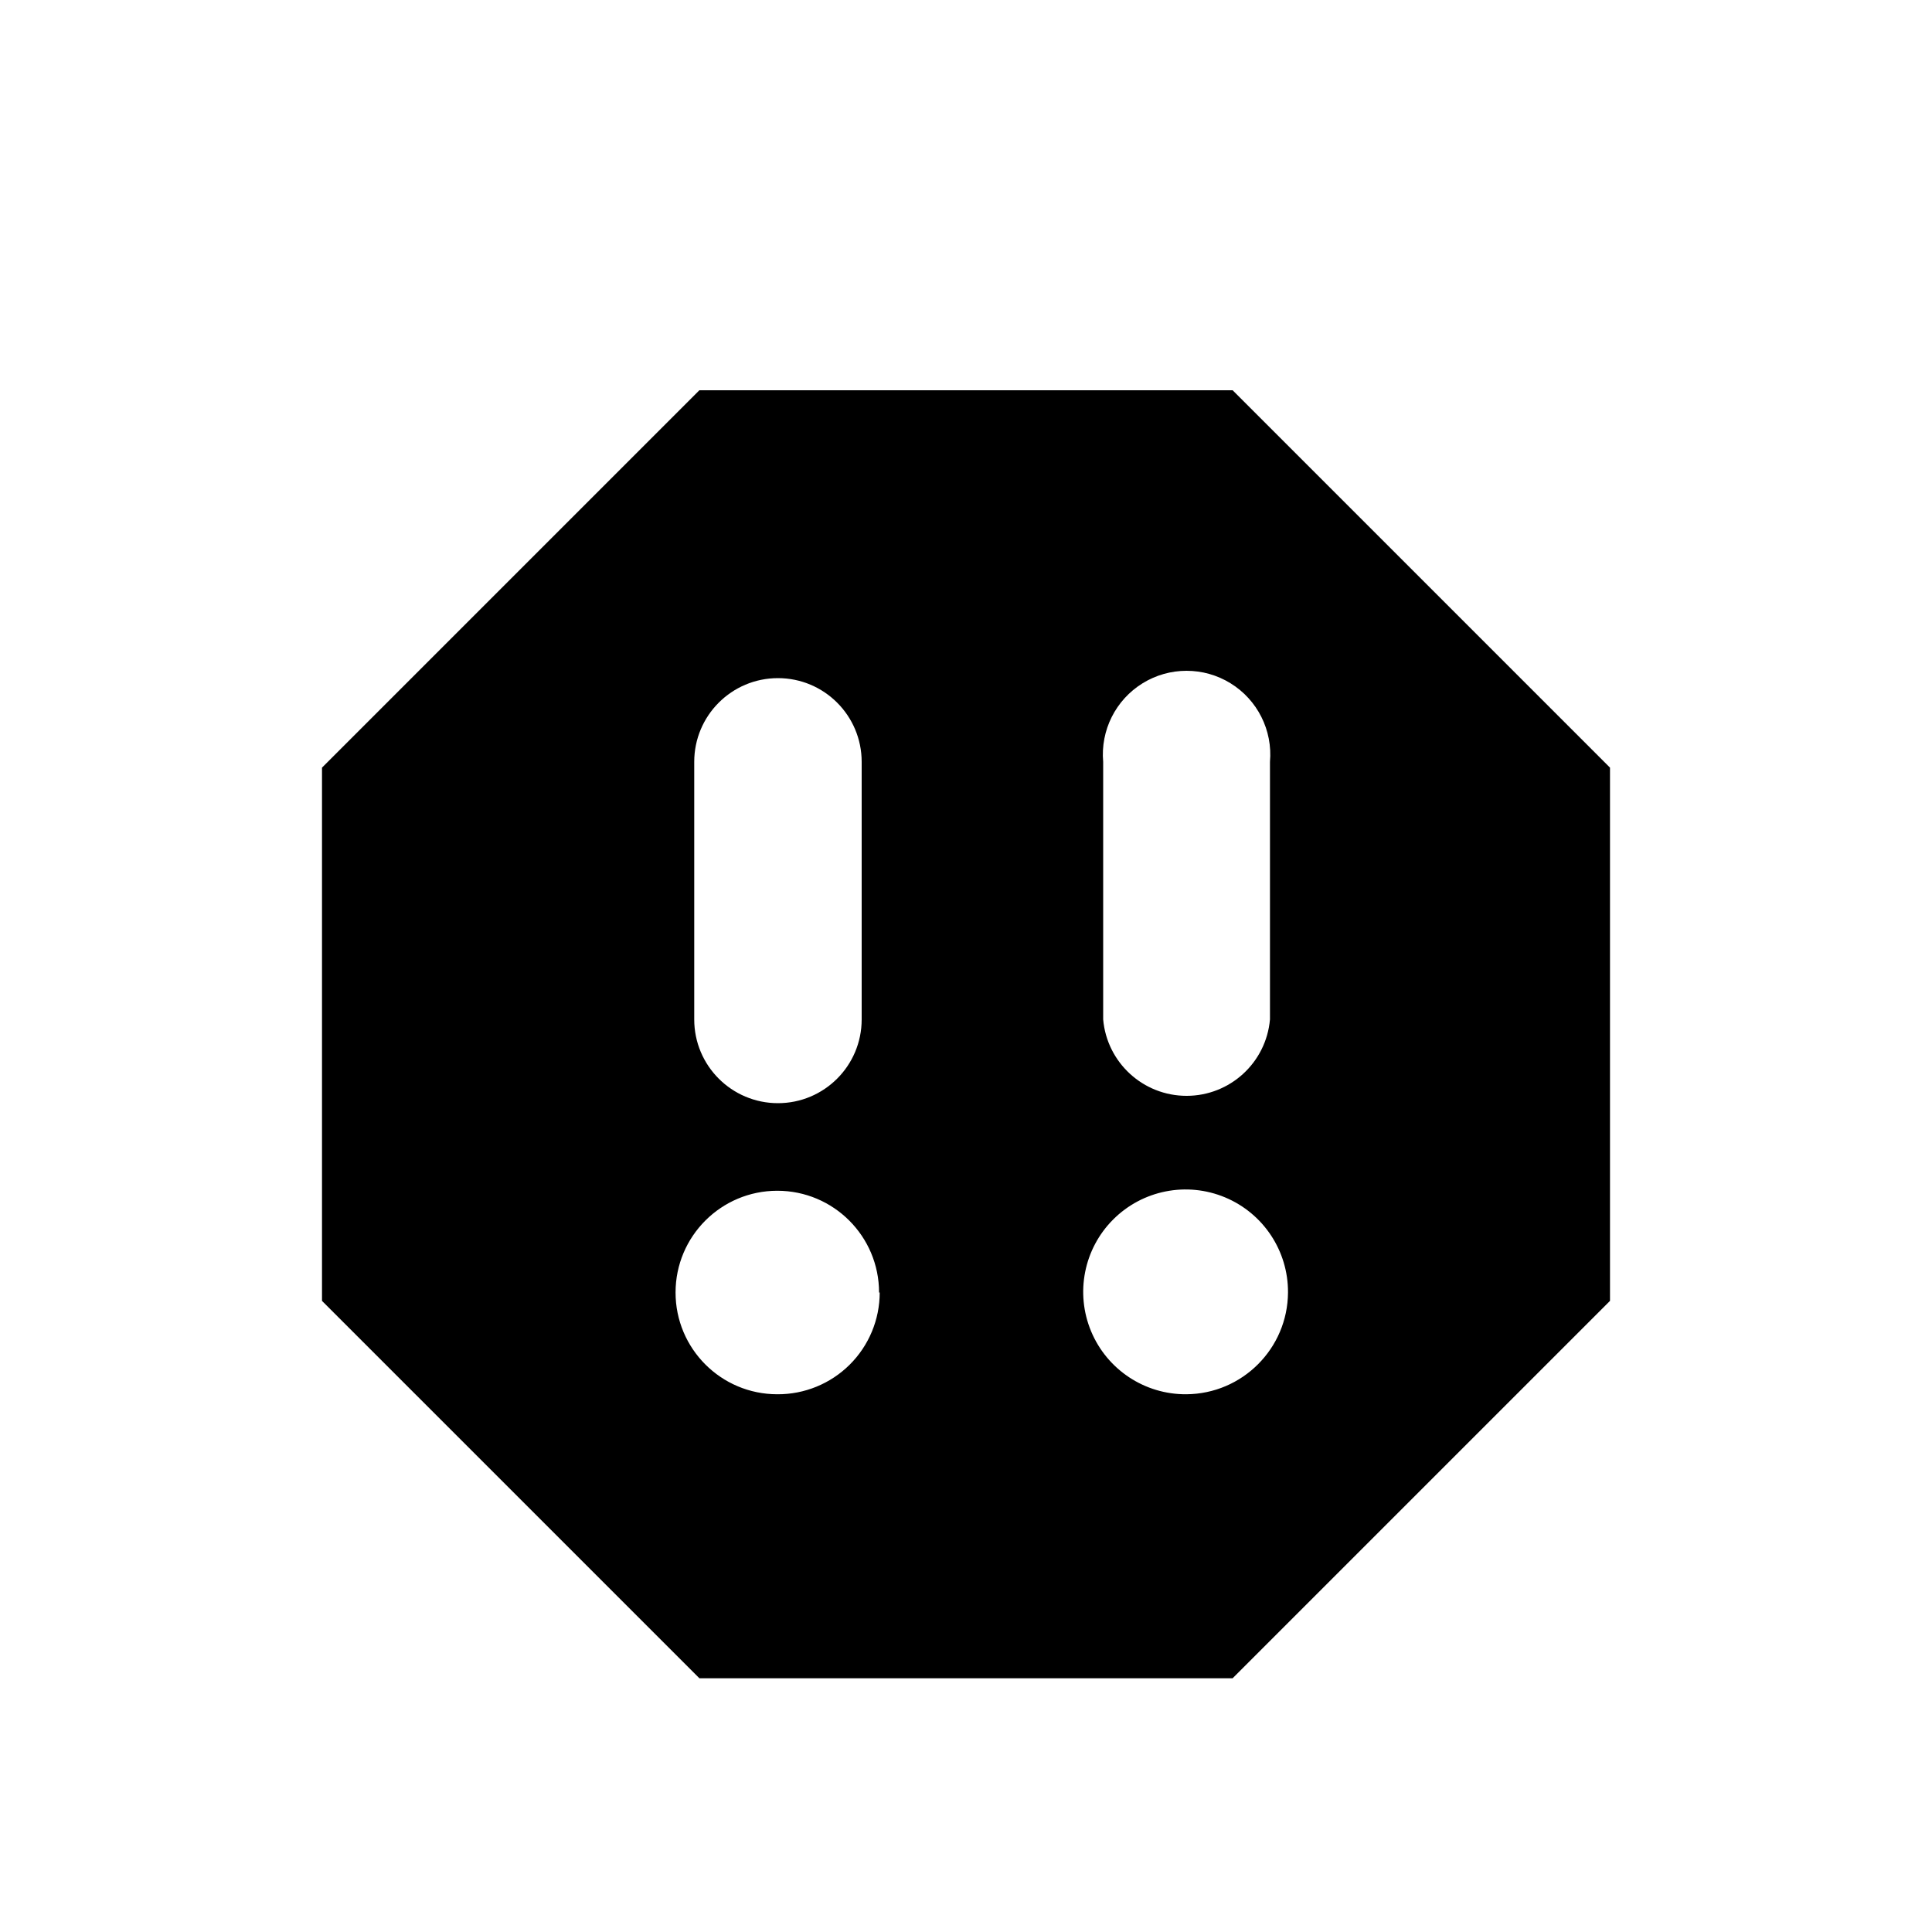
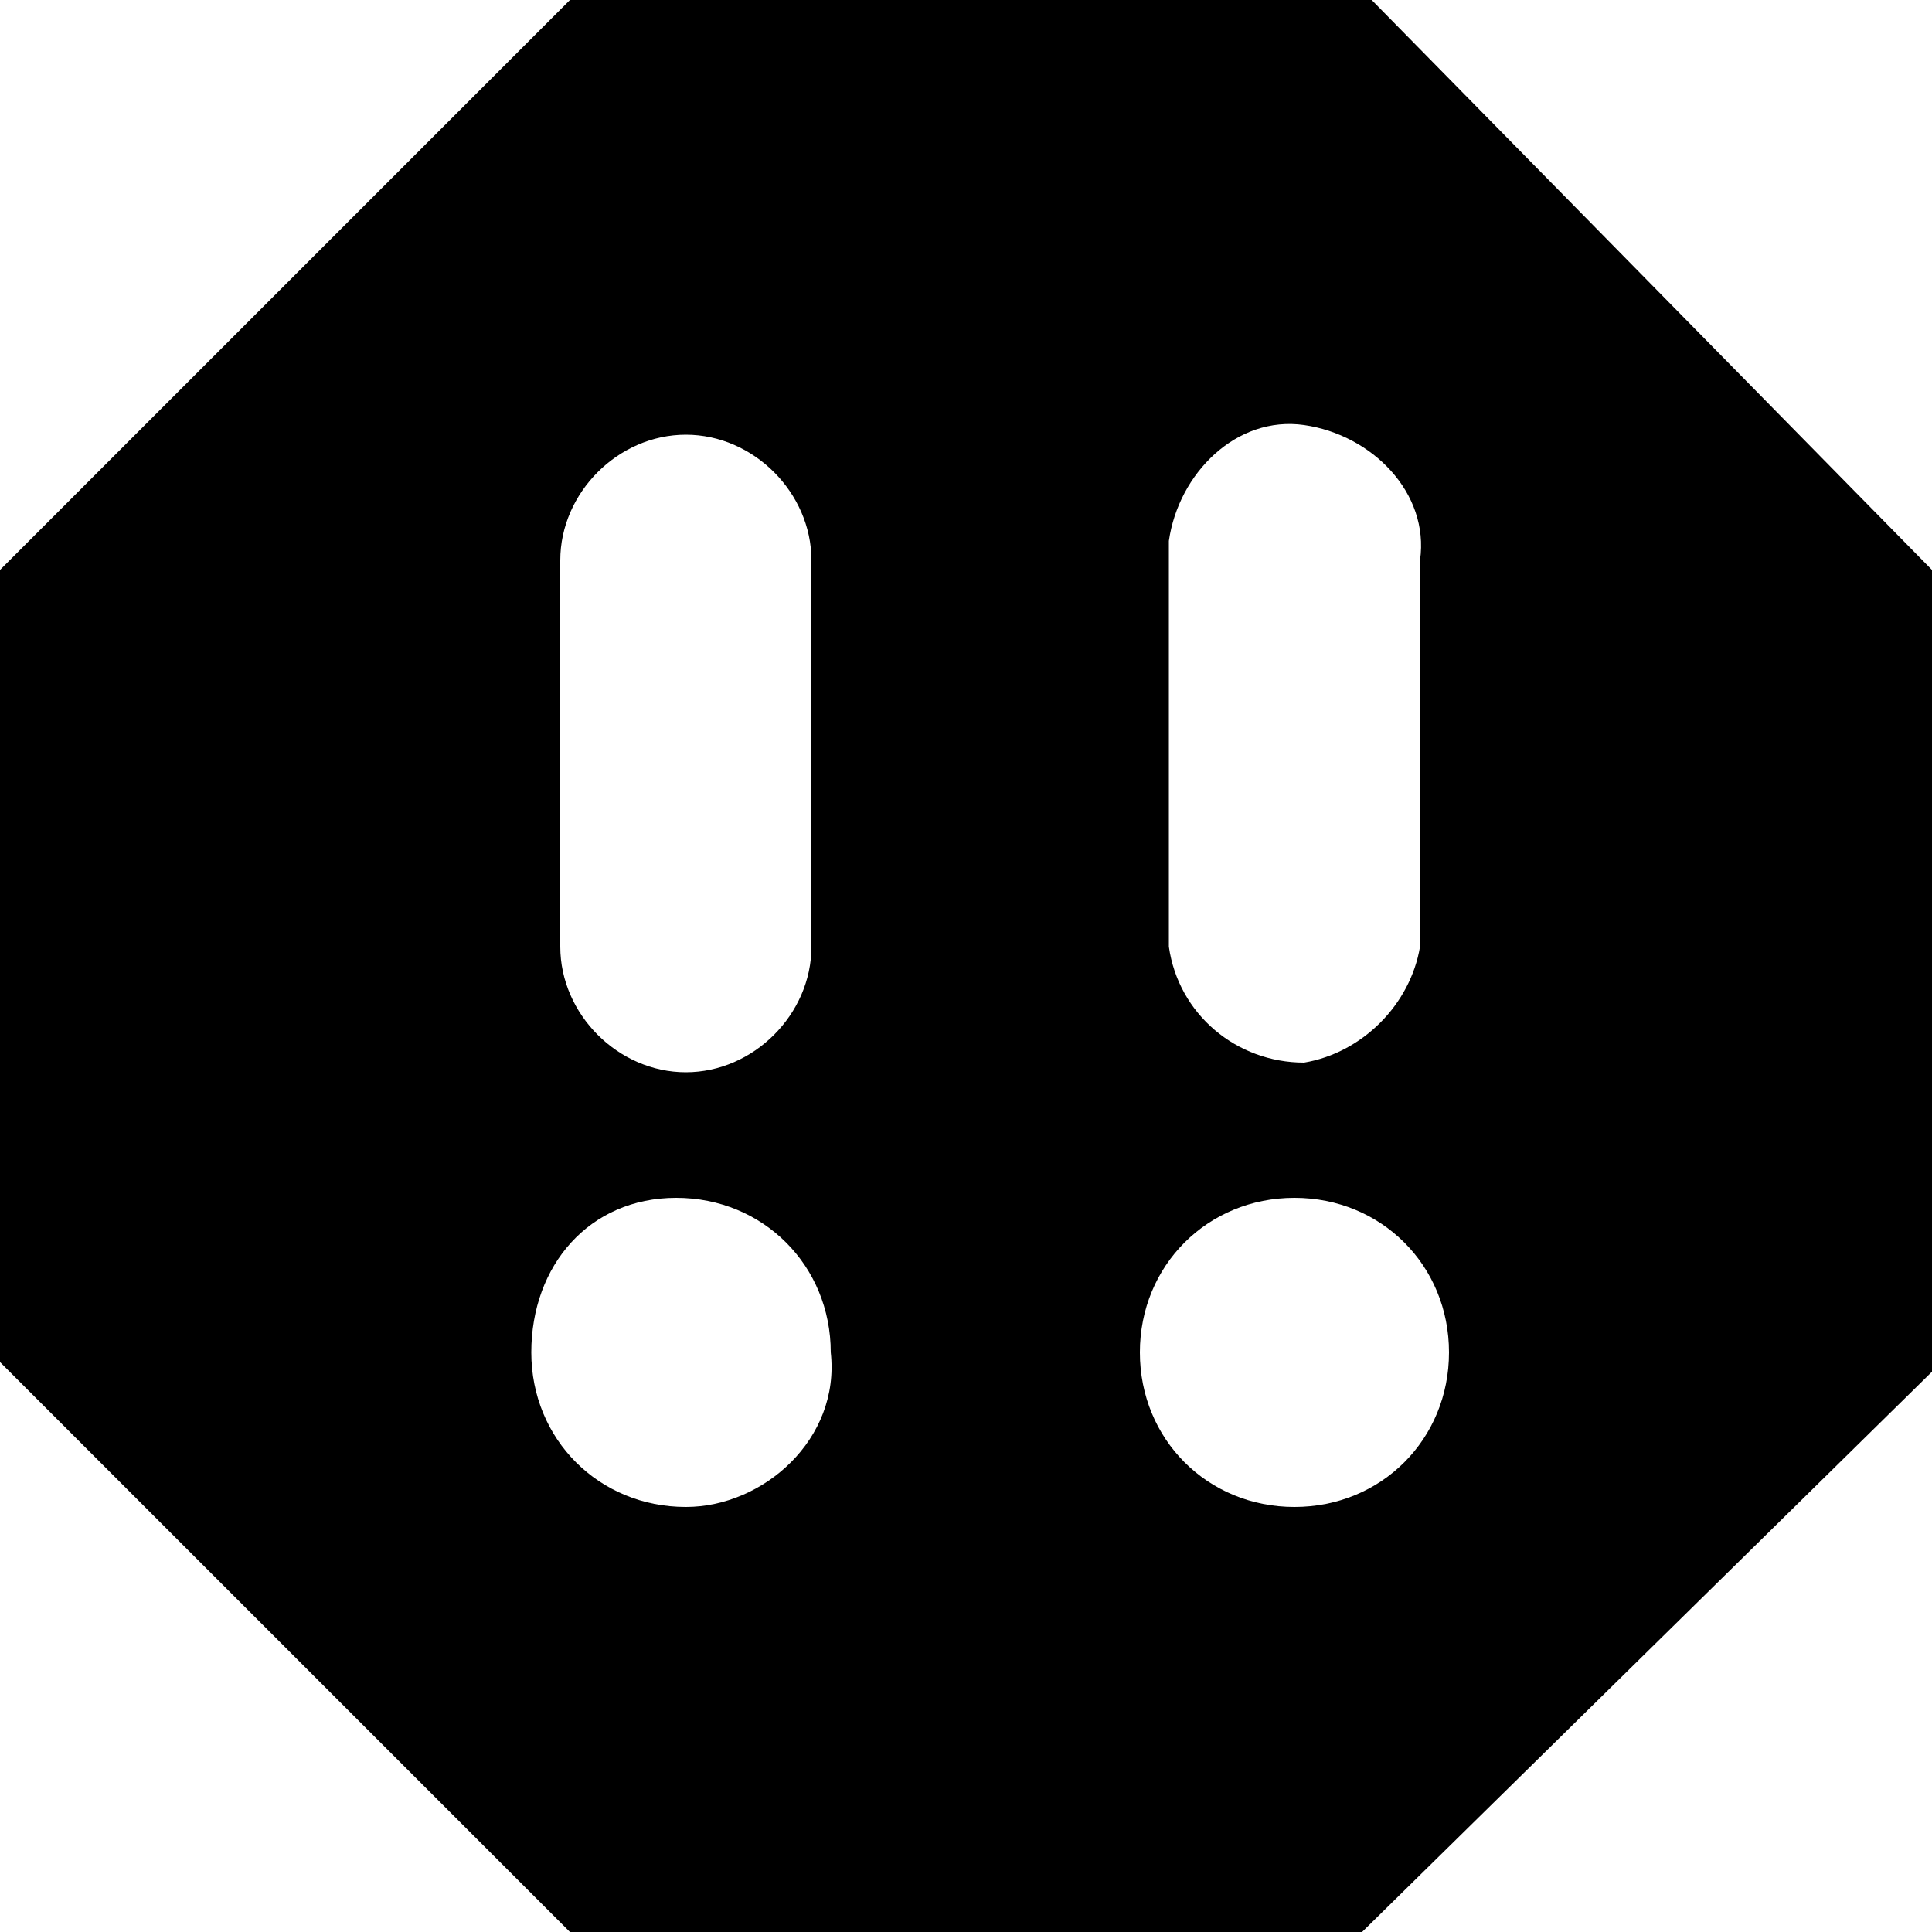
- <svg xmlns="http://www.w3.org/2000/svg" id="Layer_1" data-name="Layer 1" viewBox="0 0 30 30">
-   <path class="oc-icon-indicator oc-icon-status-error" d="M25,11.92V20.2l-5.86,5.86H10.86L5,20.2V11.92l5.86-5.86h8.28ZM10.78, 15.83a1.3,1.3,0,0,0,2.6,0v-4a1.3,1.3,0,0,0-2.6,0Zm6.35,0a1.3,1.3,0,0,0,2.59,0v-4a1.3,1.3,0,1,0-2.59,0ZM20,20.07a1.59,1.59, 0,1,0-1.58,1.58A1.59,1.59,0,0,0,20,20.07Zm-6.35,0a1.58,1.58,0,1,0-1.58,1.58A1.58,1.58,0,0,0,13.66,20.07Z" />
+ <svg xmlns="http://www.w3.org/2000/svg" version="1.1" id="Layer_1" x="0px" y="0px" viewBox="0 0 20 20" style="enable-background:new 0 0 20 20;" xml:space="preserve">
+   <g>
+     <path class="oc-icon-indicator oc-icon-status-error" d="M20,5.9v8.3L14.1,20H5.9L0,14.1V5.9L5.9,0h8.3L20,5.9z M5.8,9.8c0,0.7,0.6,1.3,1.3,1.3c0.7,0,1.3-0.6,1.3-1.3v-4   c0-0.7-0.6-1.3-1.3-1.3S5.8,5.1,5.8,5.8L5.8,9.8z M12.1,9.8c0.1,0.7,0.7,1.2,1.4,1.2c0.6-0.1,1.1-0.6,1.2-1.2v-4   c0.1-0.7-0.5-1.3-1.2-1.4c-0.7-0.1-1.3,0.5-1.4,1.2c0,0.1,0,0.2,0,0.2V9.8z M15,14c0-0.9-0.7-1.6-1.6-1.6c-0.9,0-1.6,0.7-1.6,1.6   c0,0.9,0.7,1.6,1.6,1.6c0,0,0,0,0,0C14.3,15.6,15,14.9,15,14z M8.6,14c0-0.9-0.7-1.6-1.6-1.6S5.5,13.1,5.5,14s0.7,1.6,1.6,1.6l0,0   C7.9,15.6,8.7,14.9,8.6,14C8.7,14,8.7,14,8.6,14L8.6,14z" />
+   </g>
</svg>
